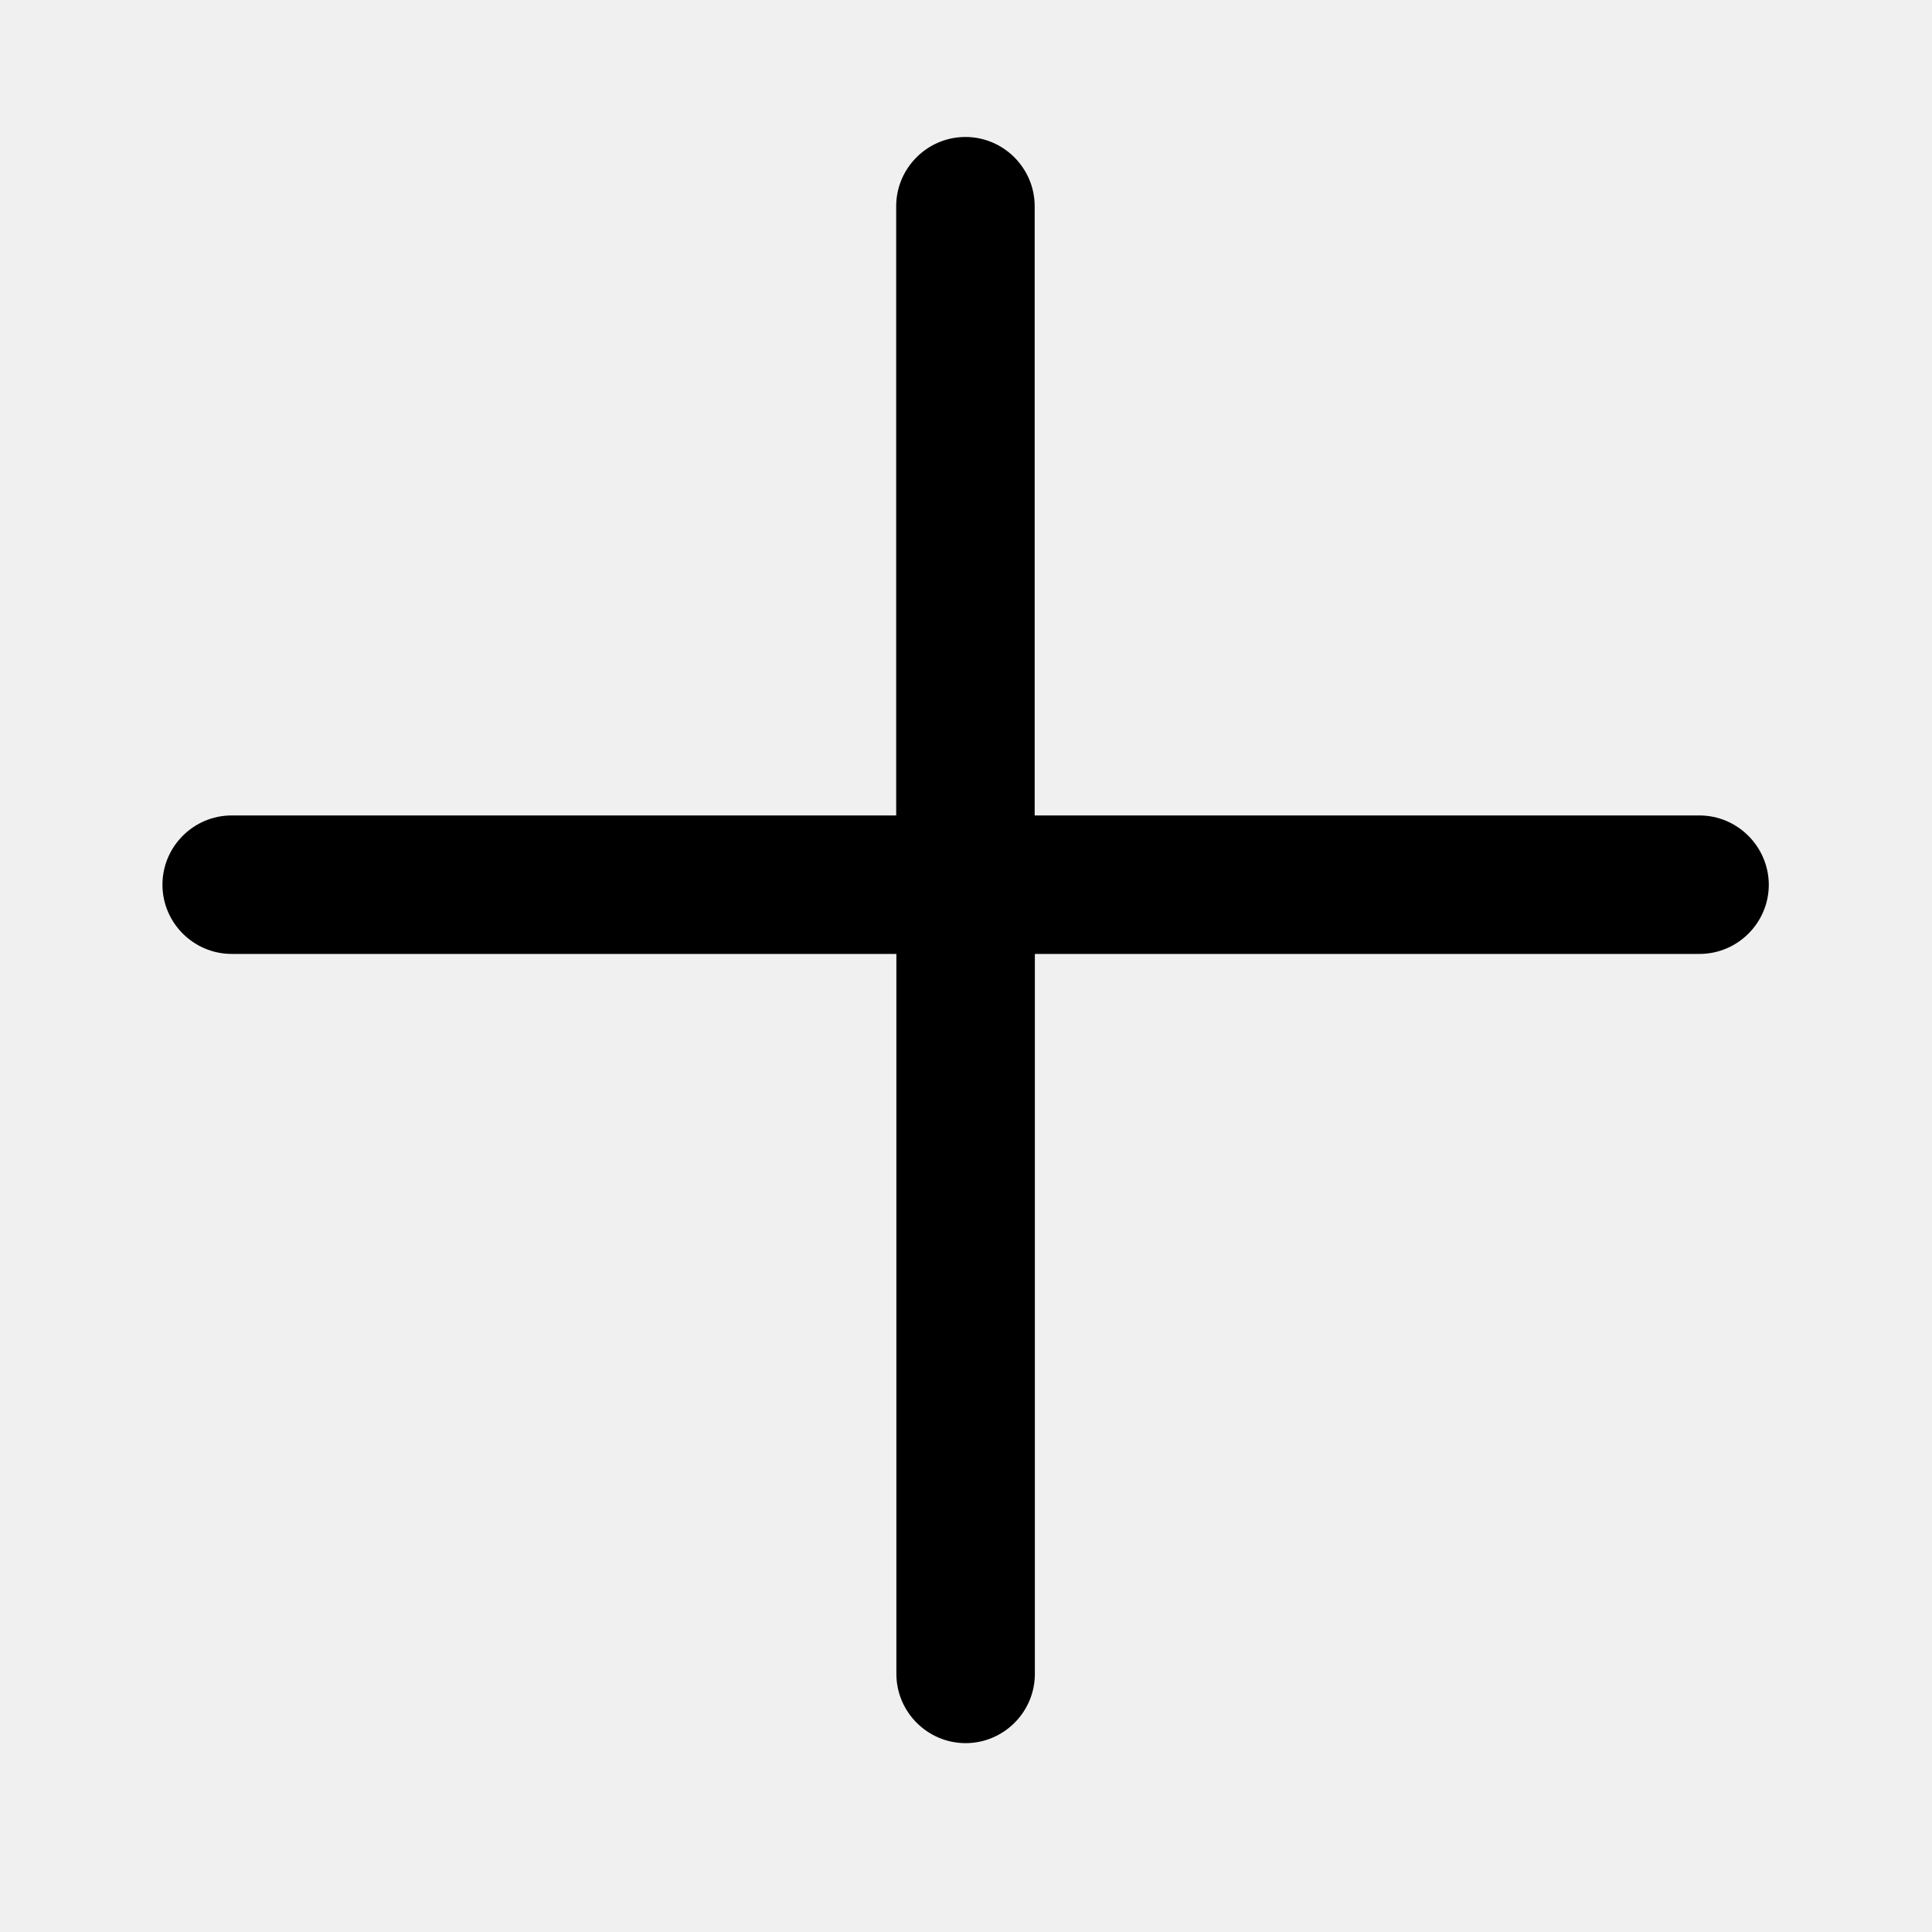
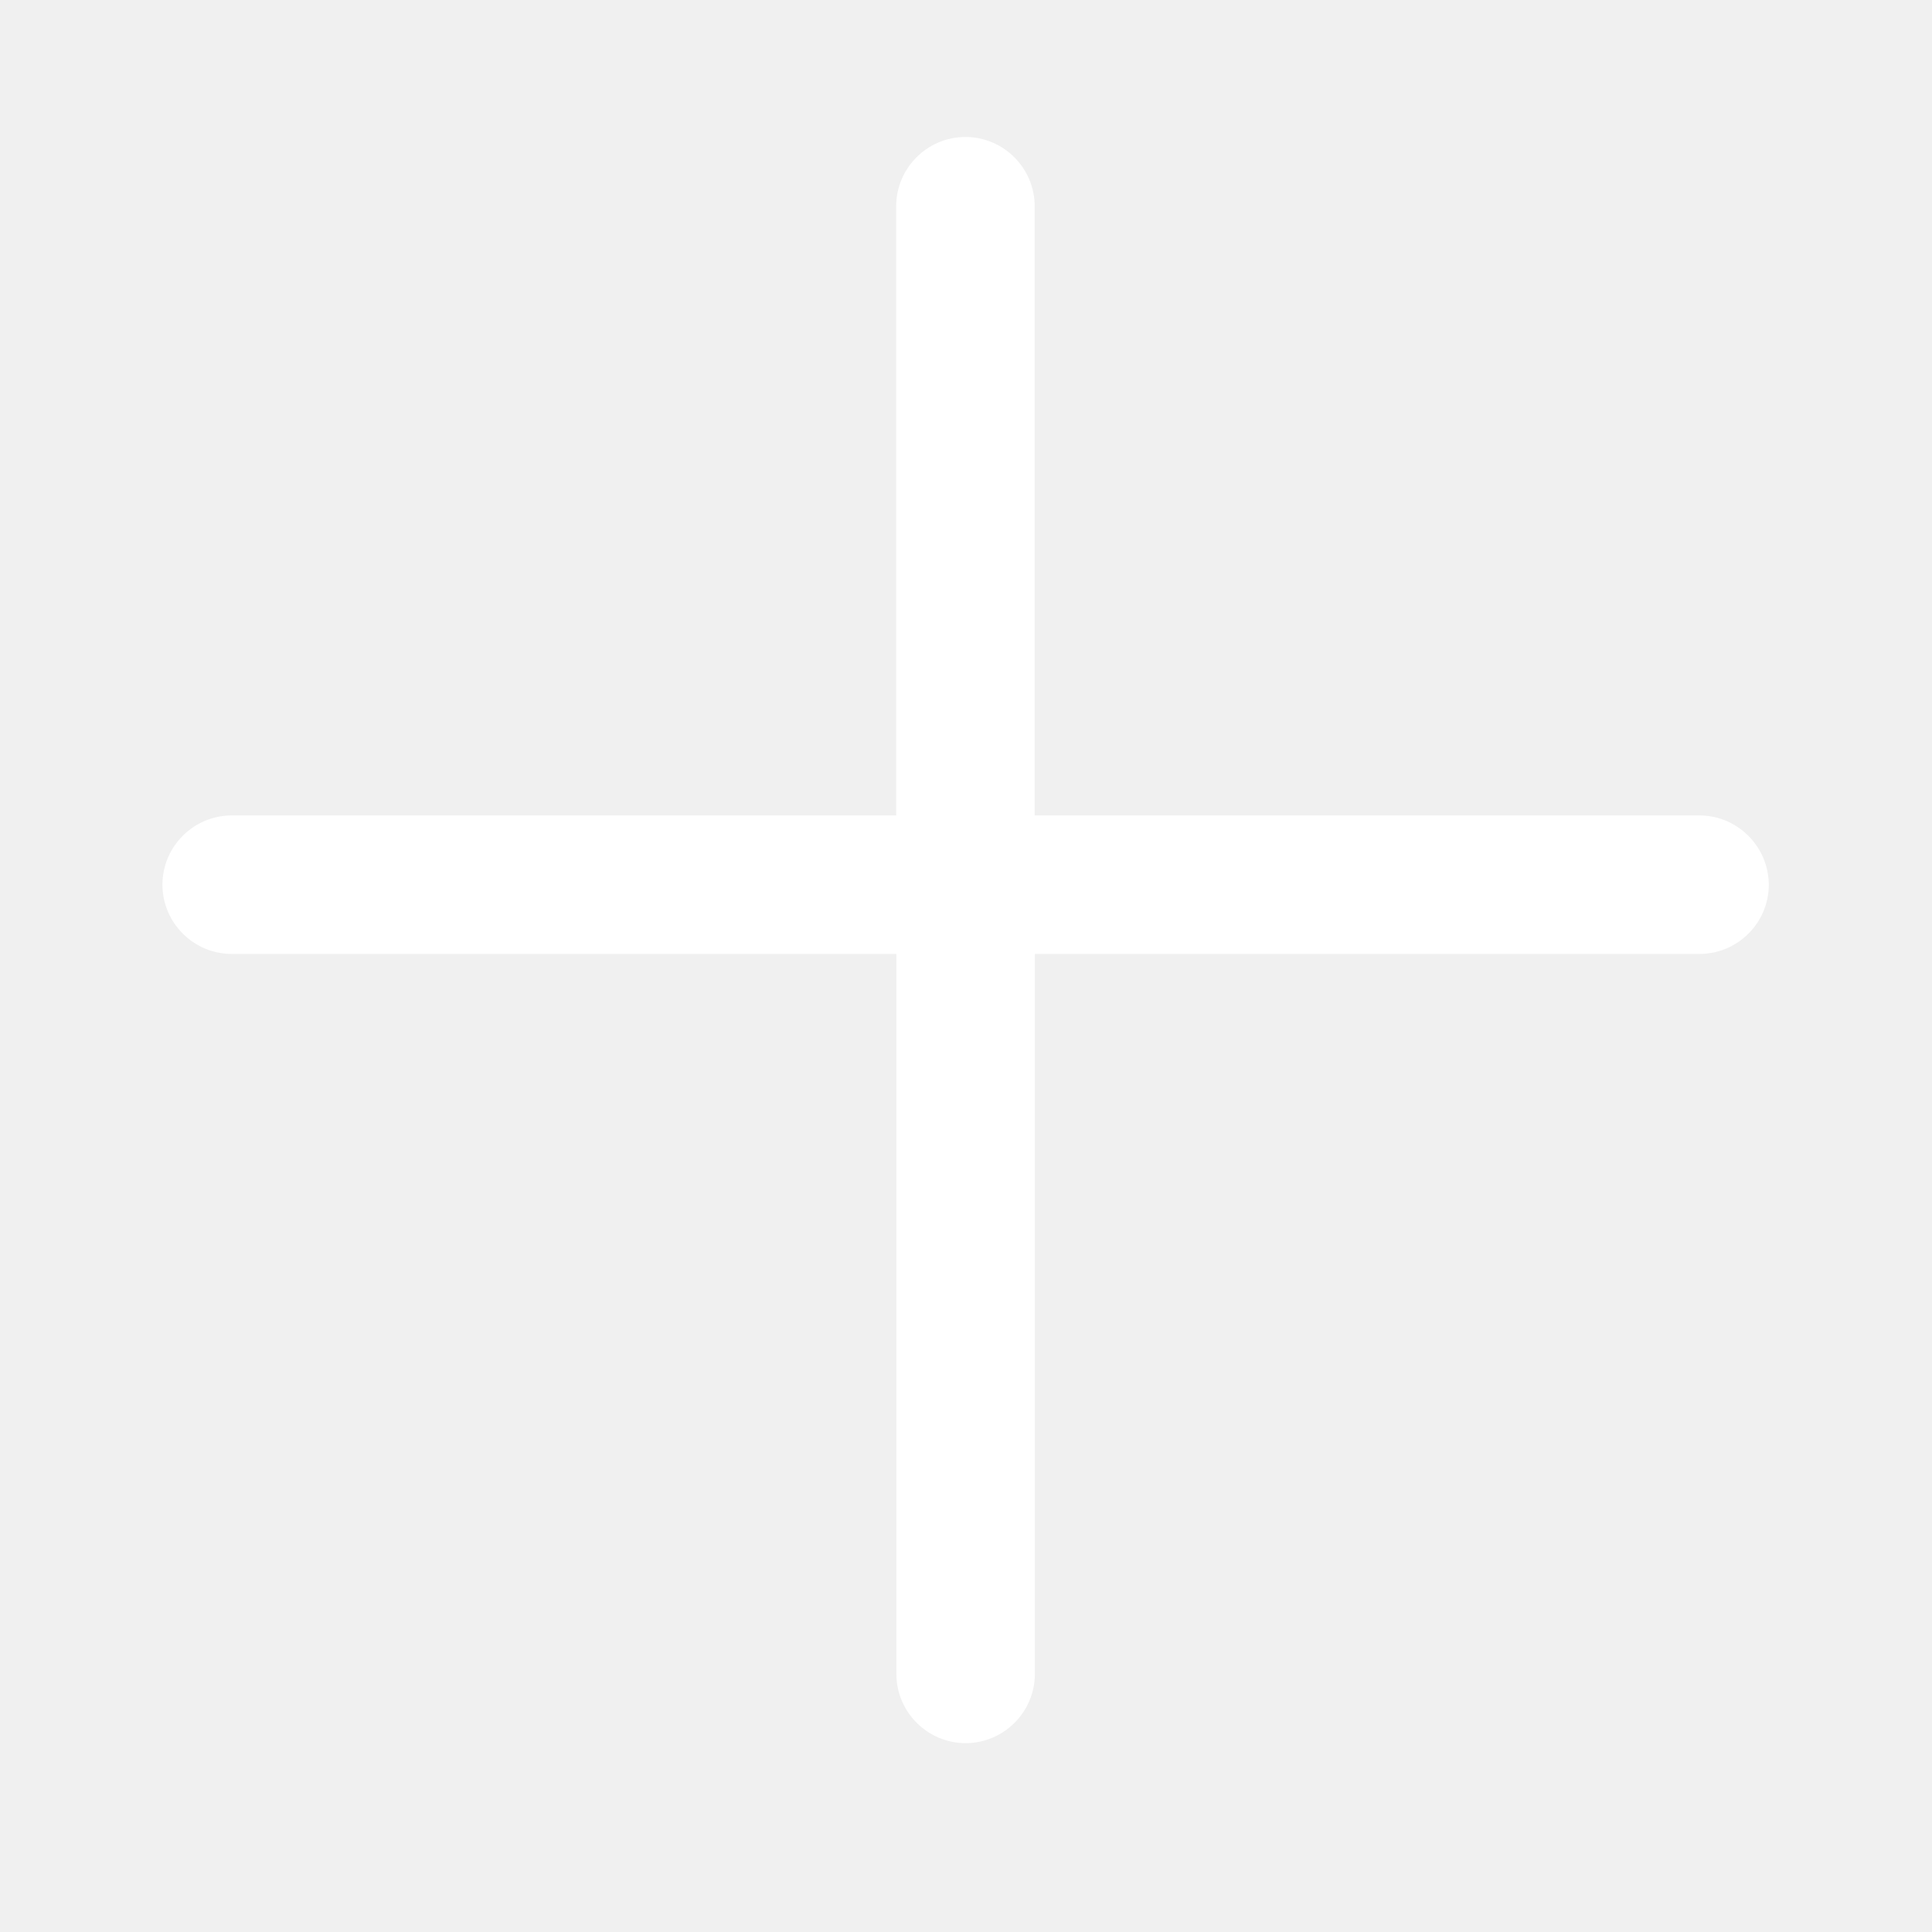
- <svg xmlns="http://www.w3.org/2000/svg" t="1650379445939" class="icon" viewBox="0 0 1024 1024" version="1.1" p-id="1929" width="200" height="200">
+ <svg xmlns="http://www.w3.org/2000/svg" fill="#ffffff" t="1650379445939" class="icon" viewBox="0 0 1024 1024" version="1.1" p-id="1929" width="200" height="200">
  <defs>
    <style type="text/css">@font-face { font-family: feedback-iconfont; src: url("//at.alicdn.com/t/font_1031158_u69w8yhxdu.woff2?t=1630033759944") format("woff2"), url("//at.alicdn.com/t/font_1031158_u69w8yhxdu.woff?t=1630033759944") format("woff"), url("//at.alicdn.com/t/font_1031158_u69w8yhxdu.ttf?t=1630033759944") format("truetype"); }
</style>
  </defs>
  <path d="M900.7 432.2H548.4V109.3c0-20.2-16.5-36.7-36.7-36.7-20.2 0-36.7 16.5-36.7 36.7v322.9H122.8c-20.2 0-36.7 16.5-36.7 36.7 0 20.2 16.5 36.7 36.7 36.7h352.3v381.6c0 20.2 16.5 36.7 36.7 36.7 20.2 0 36.7-16.5 36.7-36.7V505.6h352.3c20.2 0 36.7-16.5 36.7-36.7-0.1-20.2-16.6-36.7-36.8-36.7z" p-id="1930" />
</svg>
